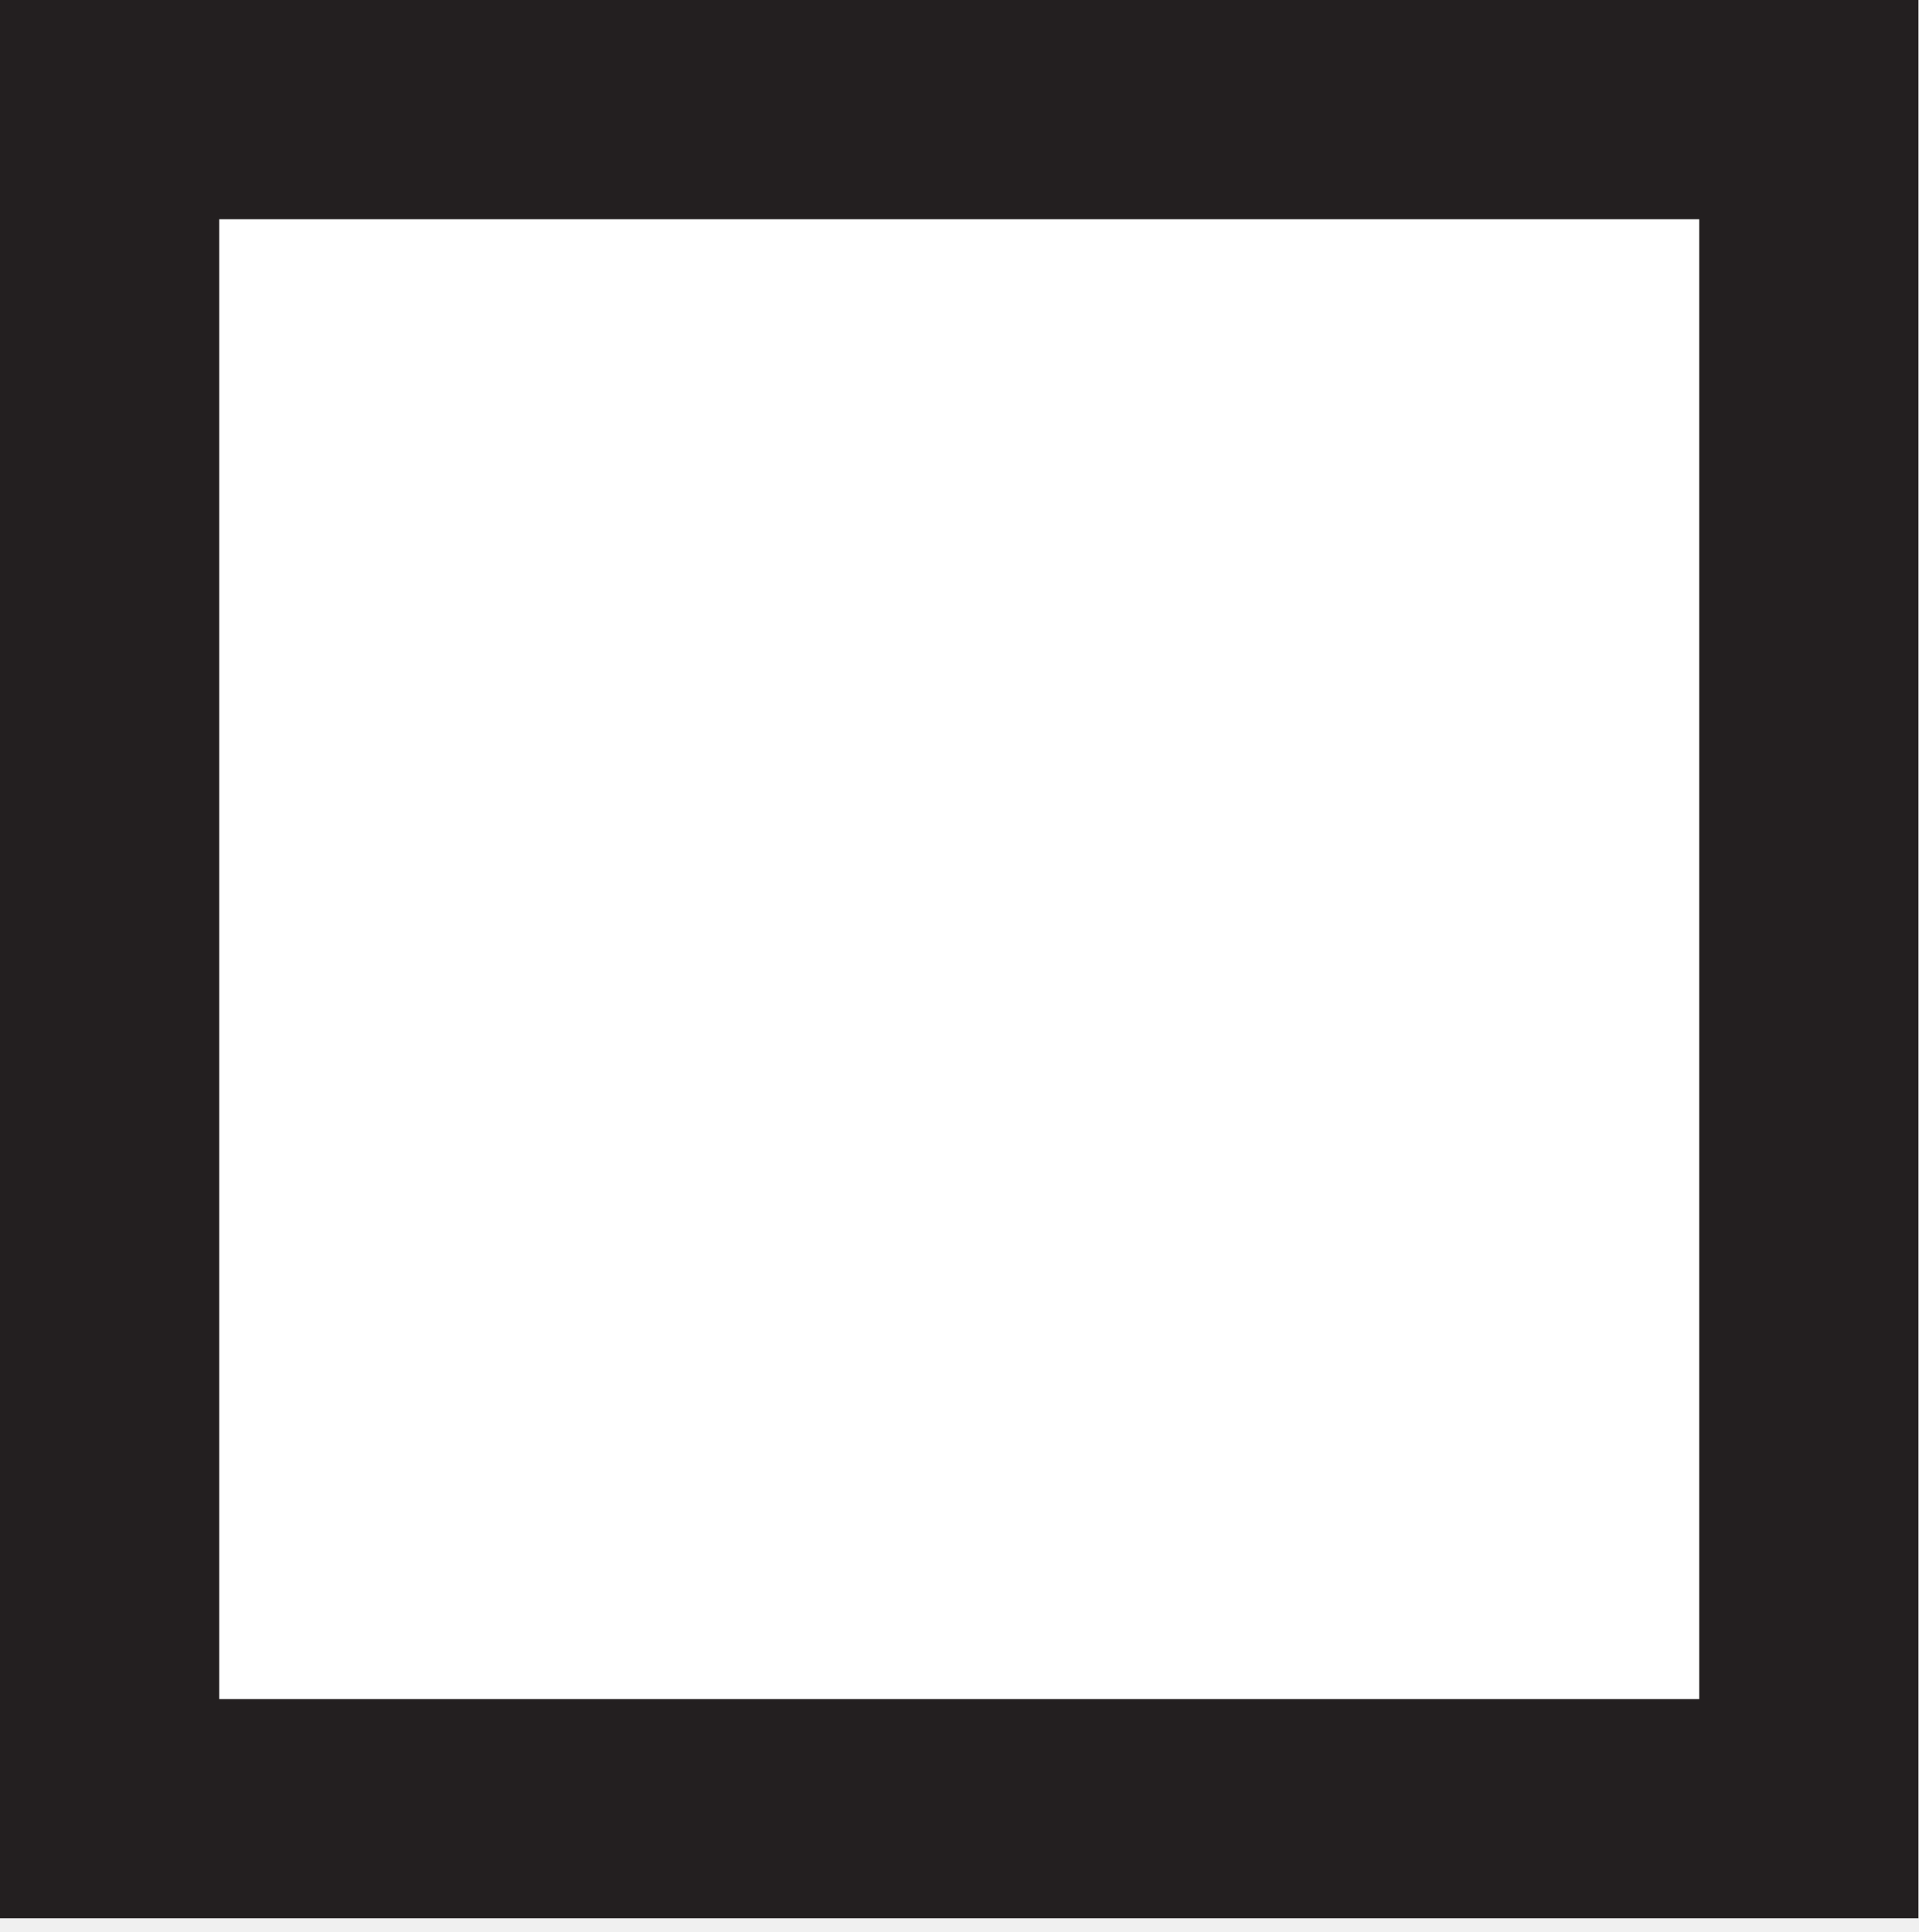
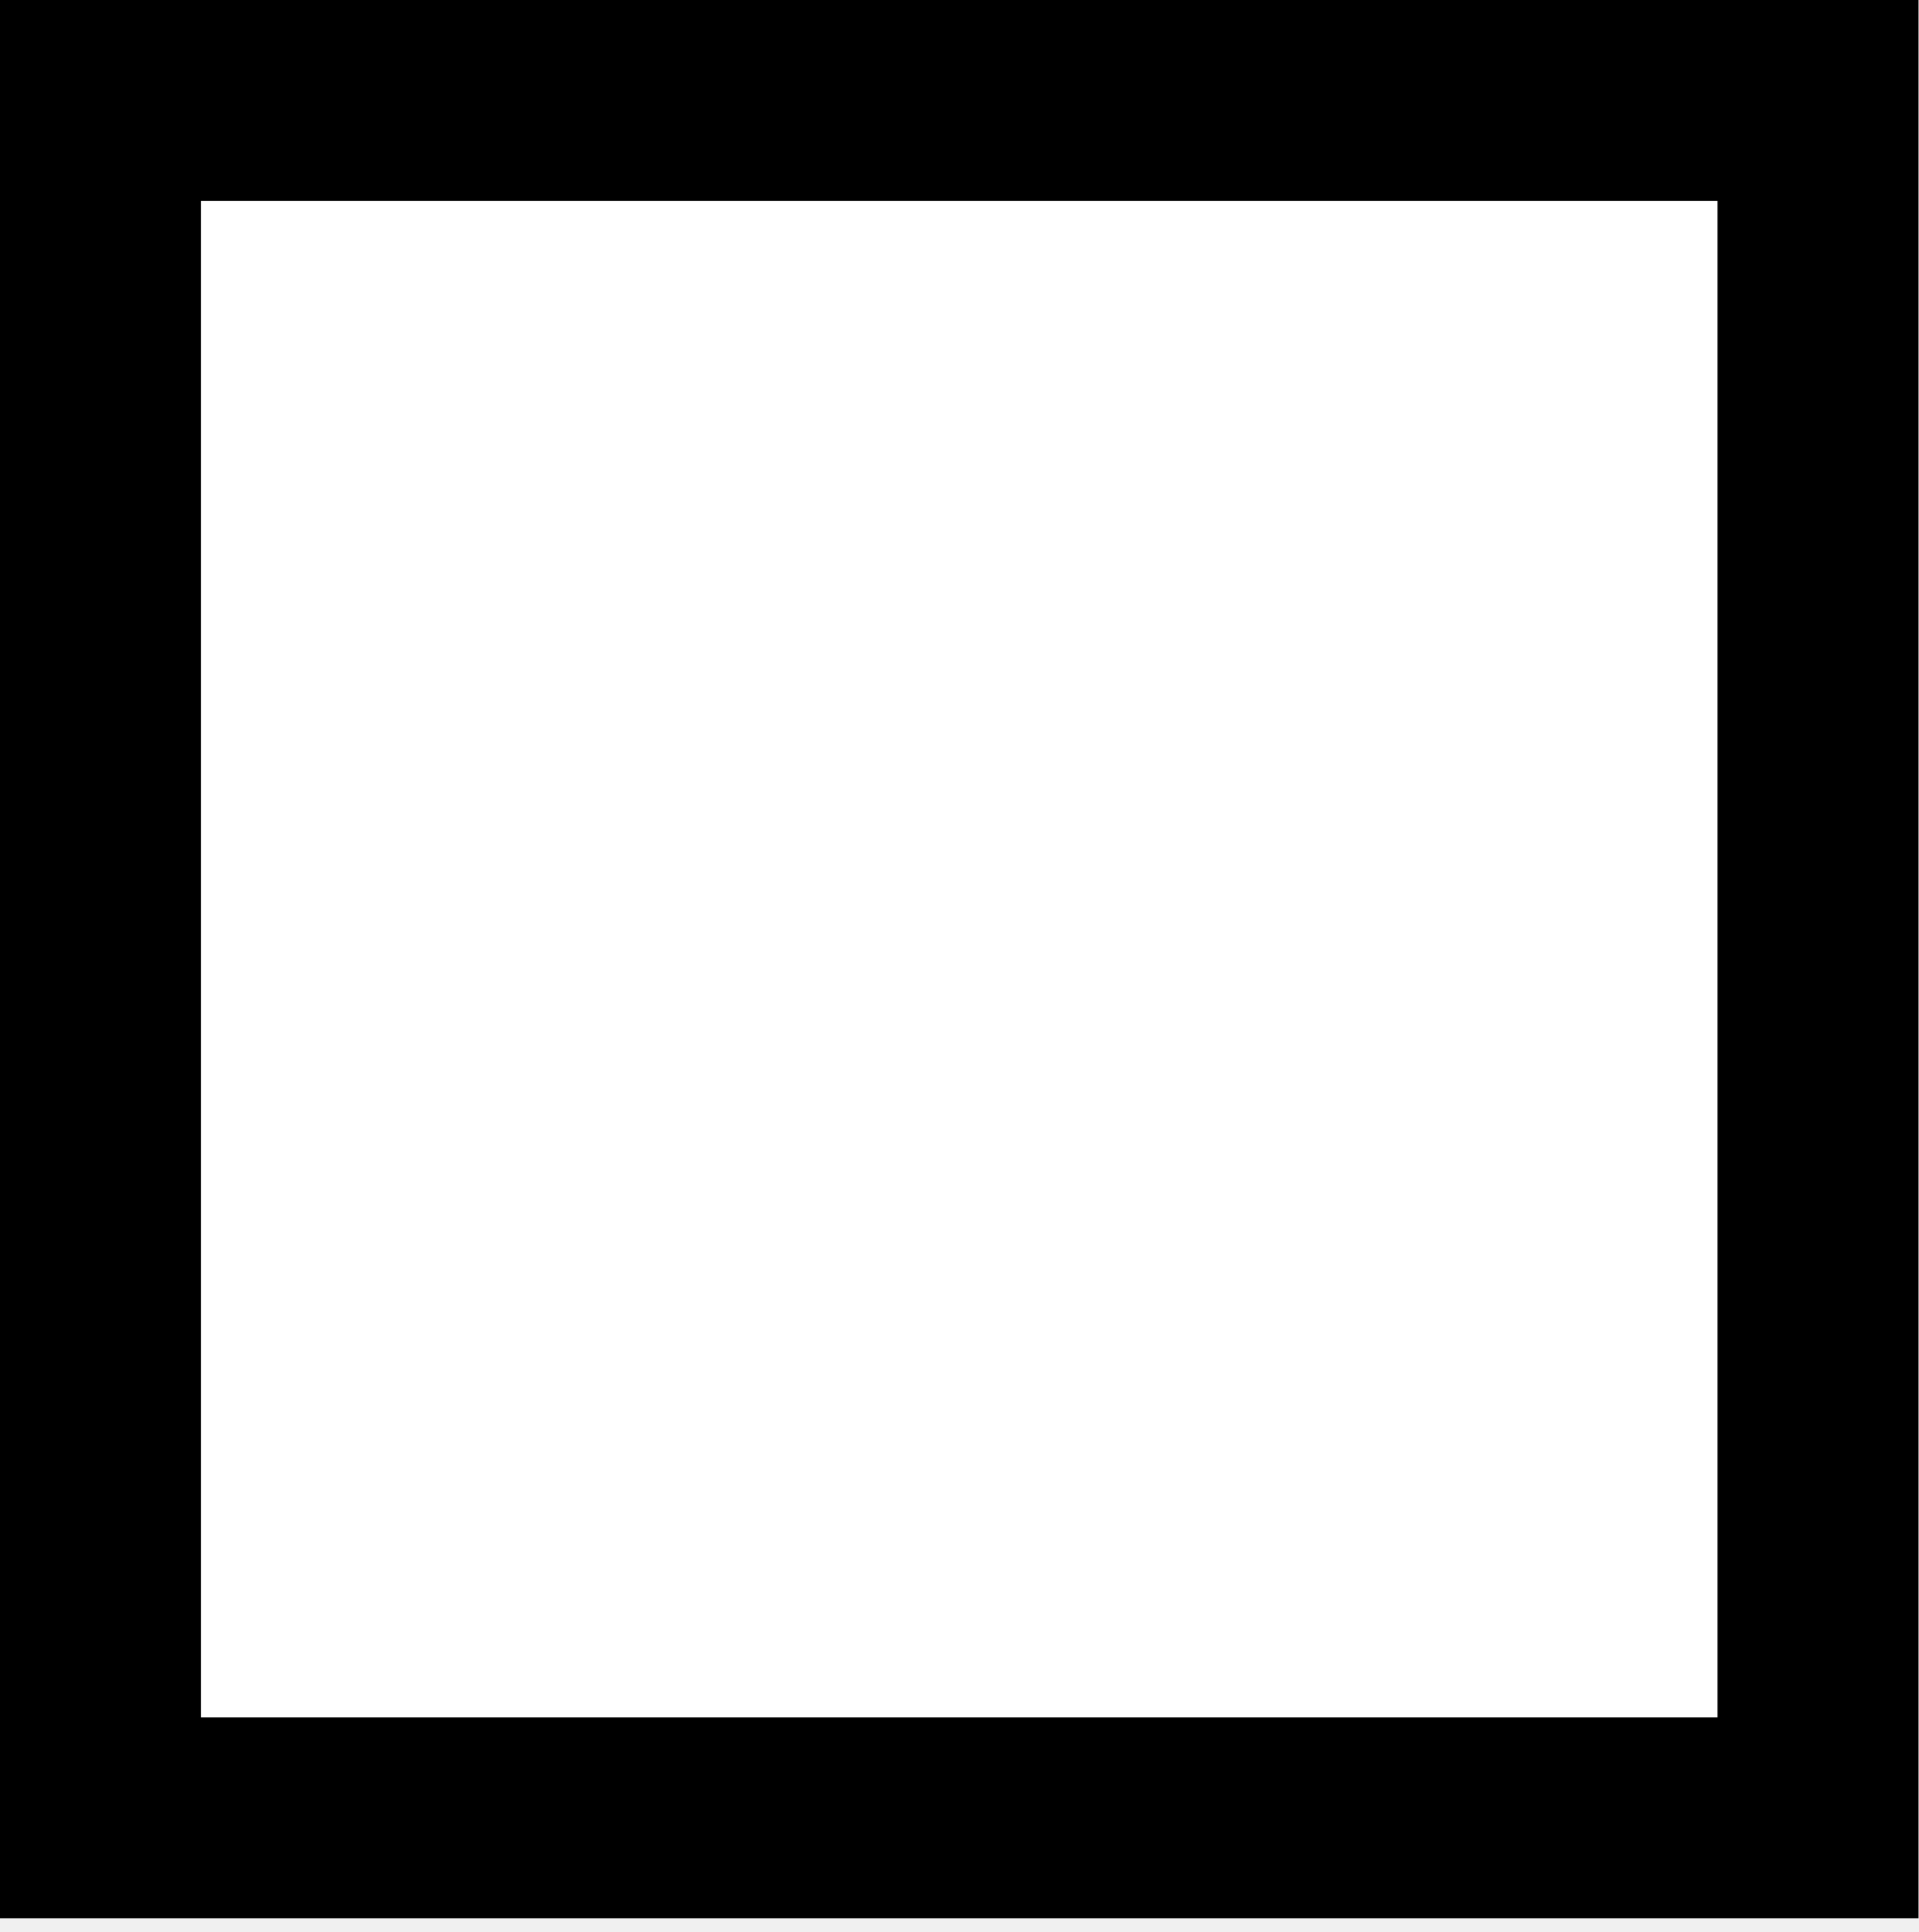
<svg xmlns="http://www.w3.org/2000/svg" id="shieldDefense" width="100%" height="100%" viewBox="0 0 140 141" version="1.1" xml:space="preserve" style="fill-rule:evenodd;clip-rule:evenodd;stroke-linejoin:round;stroke-miterlimit:2;">
  <g transform="matrix(-6.79612,0,0,6.79579,455.612,-1738.9)">
    <rect x="46.44" y="255.879" width="20.6" height="20.601" style="fill:white;" />
-     <path d="M67.04,255.879L46.44,255.879L46.44,276.48L67.04,276.48L67.04,255.879ZM64.686,258.233L48.794,258.233C48.794,258.233 48.794,274.126 48.794,274.126C48.794,274.126 59.755,274.126 64.686,274.126L64.686,258.233Z" style="fill:rgb(35,31,32);" />
+     <path d="M67.04,255.879L46.44,255.879L46.44,276.48L67.04,276.48L67.04,255.879ZM64.882,258.037L48.598,258.037C48.598,258.037 48.598,274.322 48.598,274.322C48.598,274.322 64.882,274.322 64.882,274.322L64.882,258.037Z" style="fill:currentColor;" />
  </g>
</svg>
